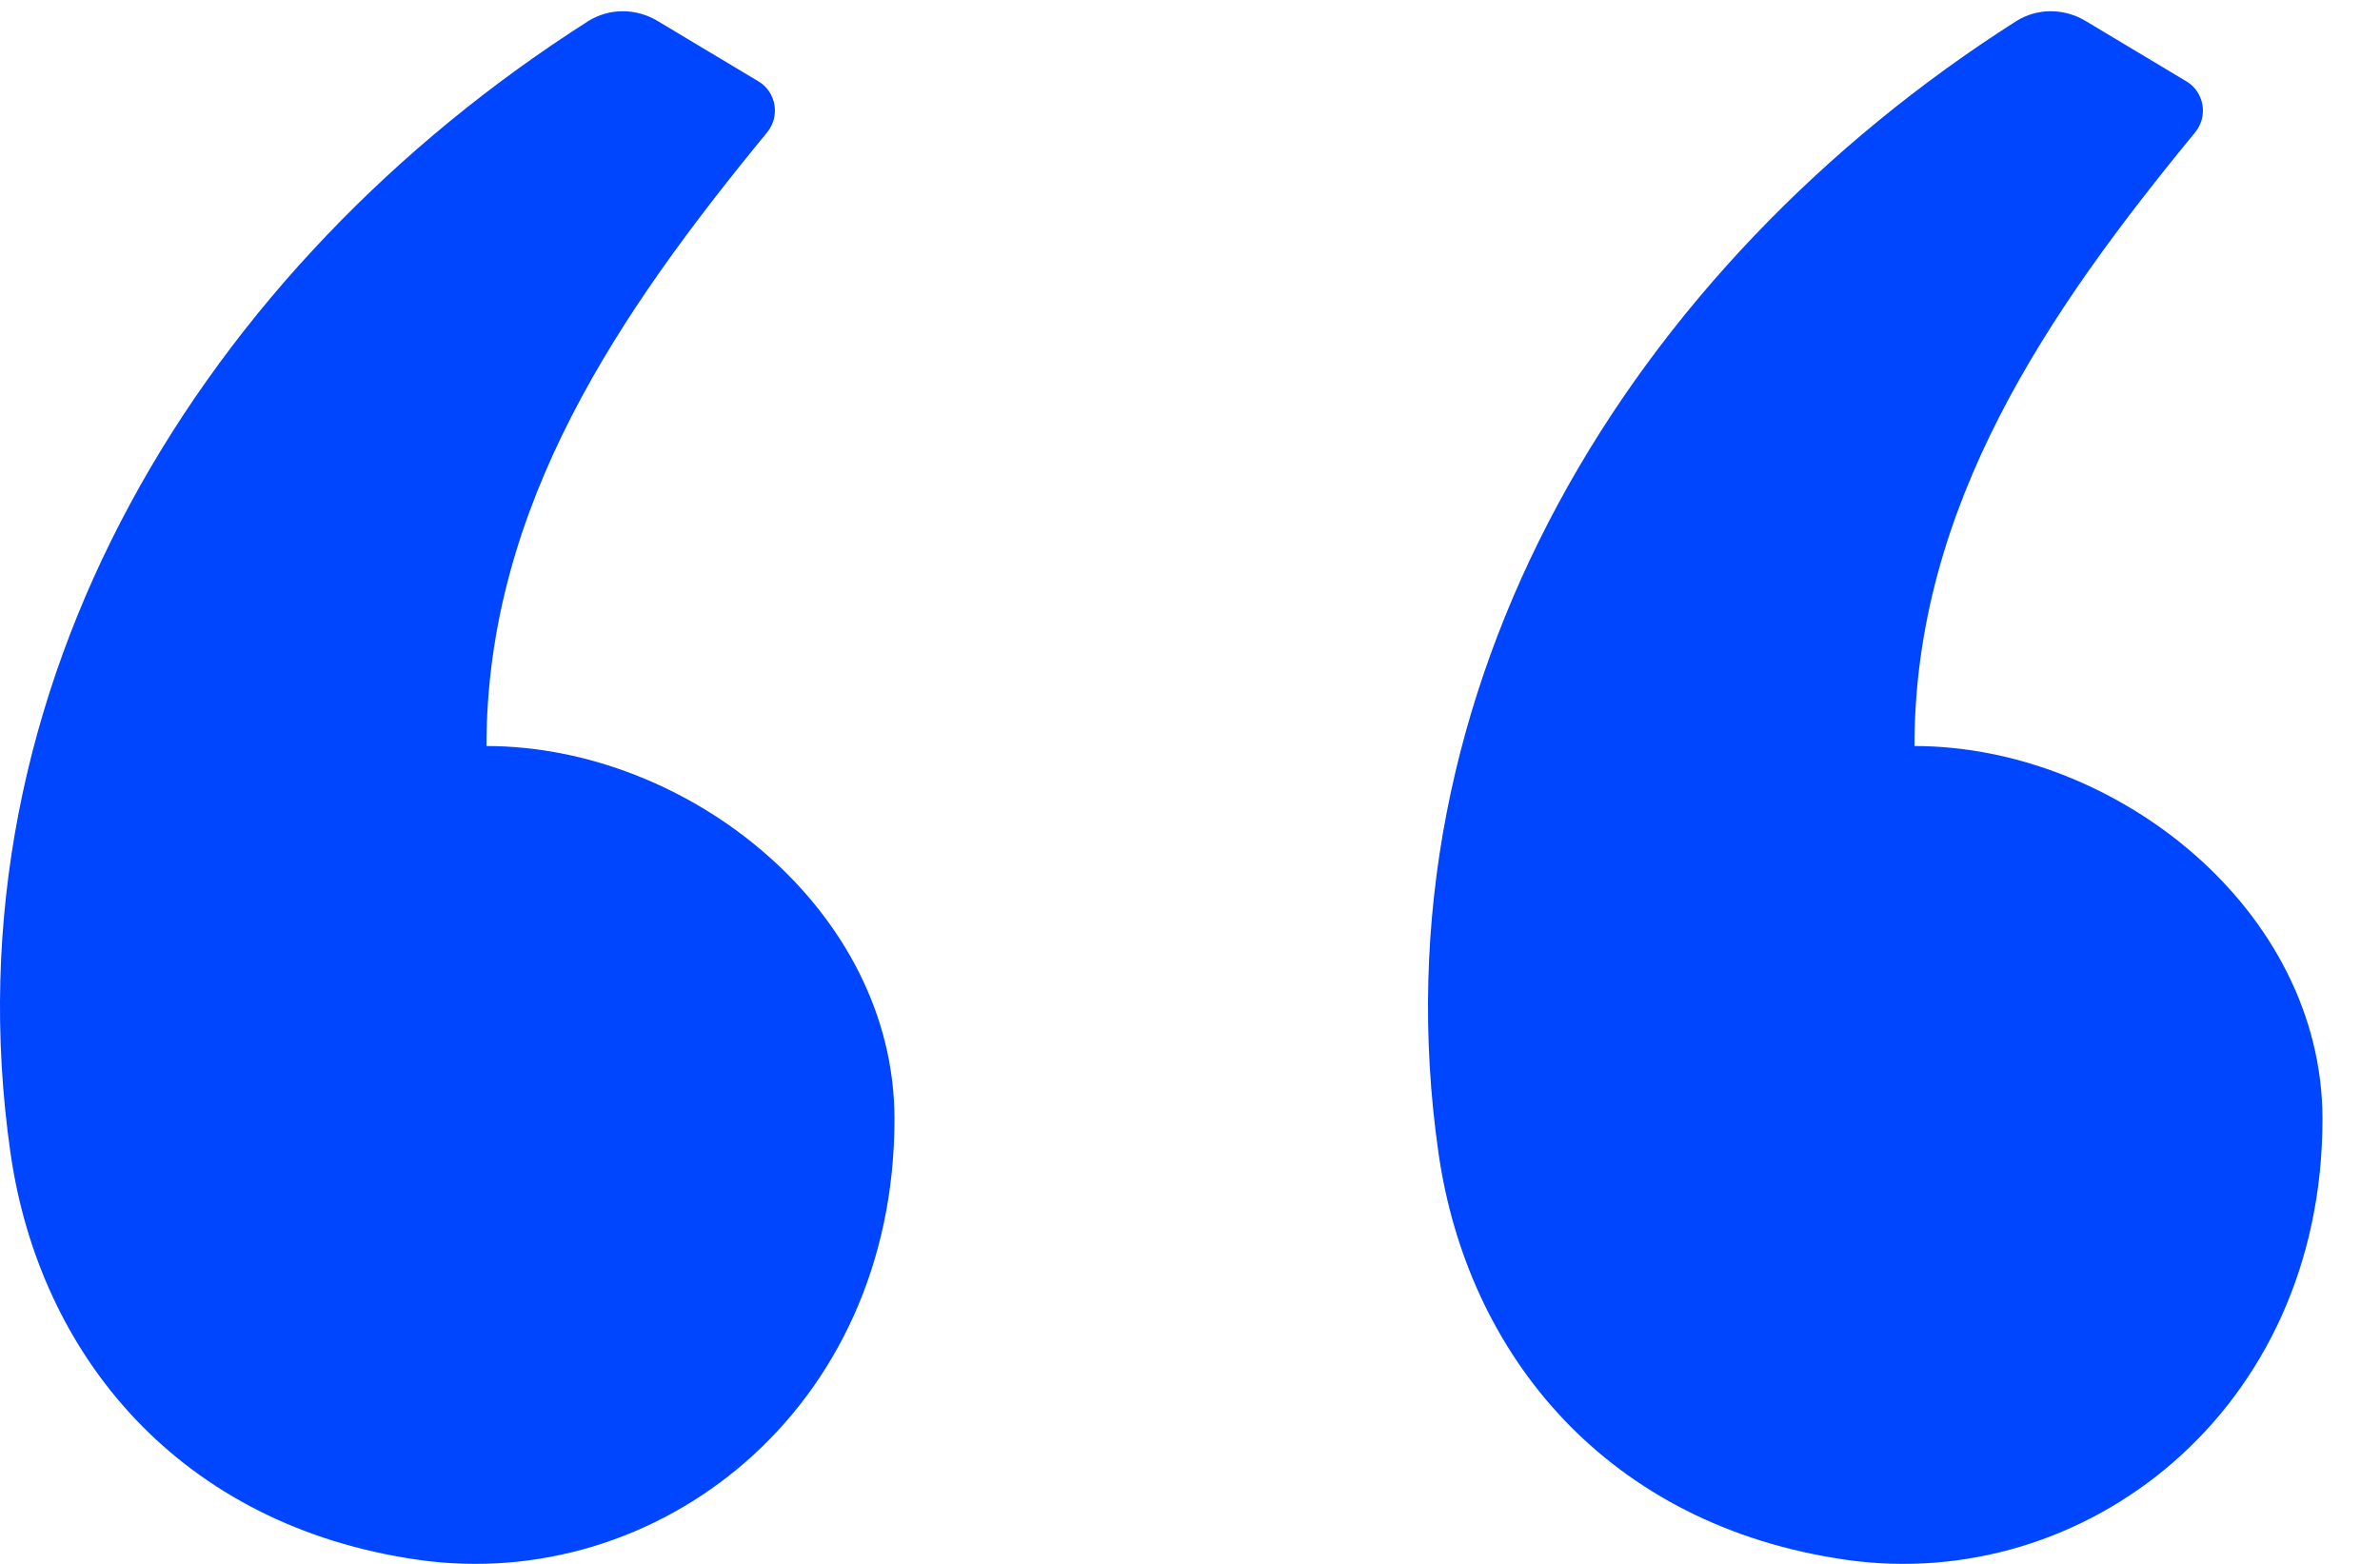
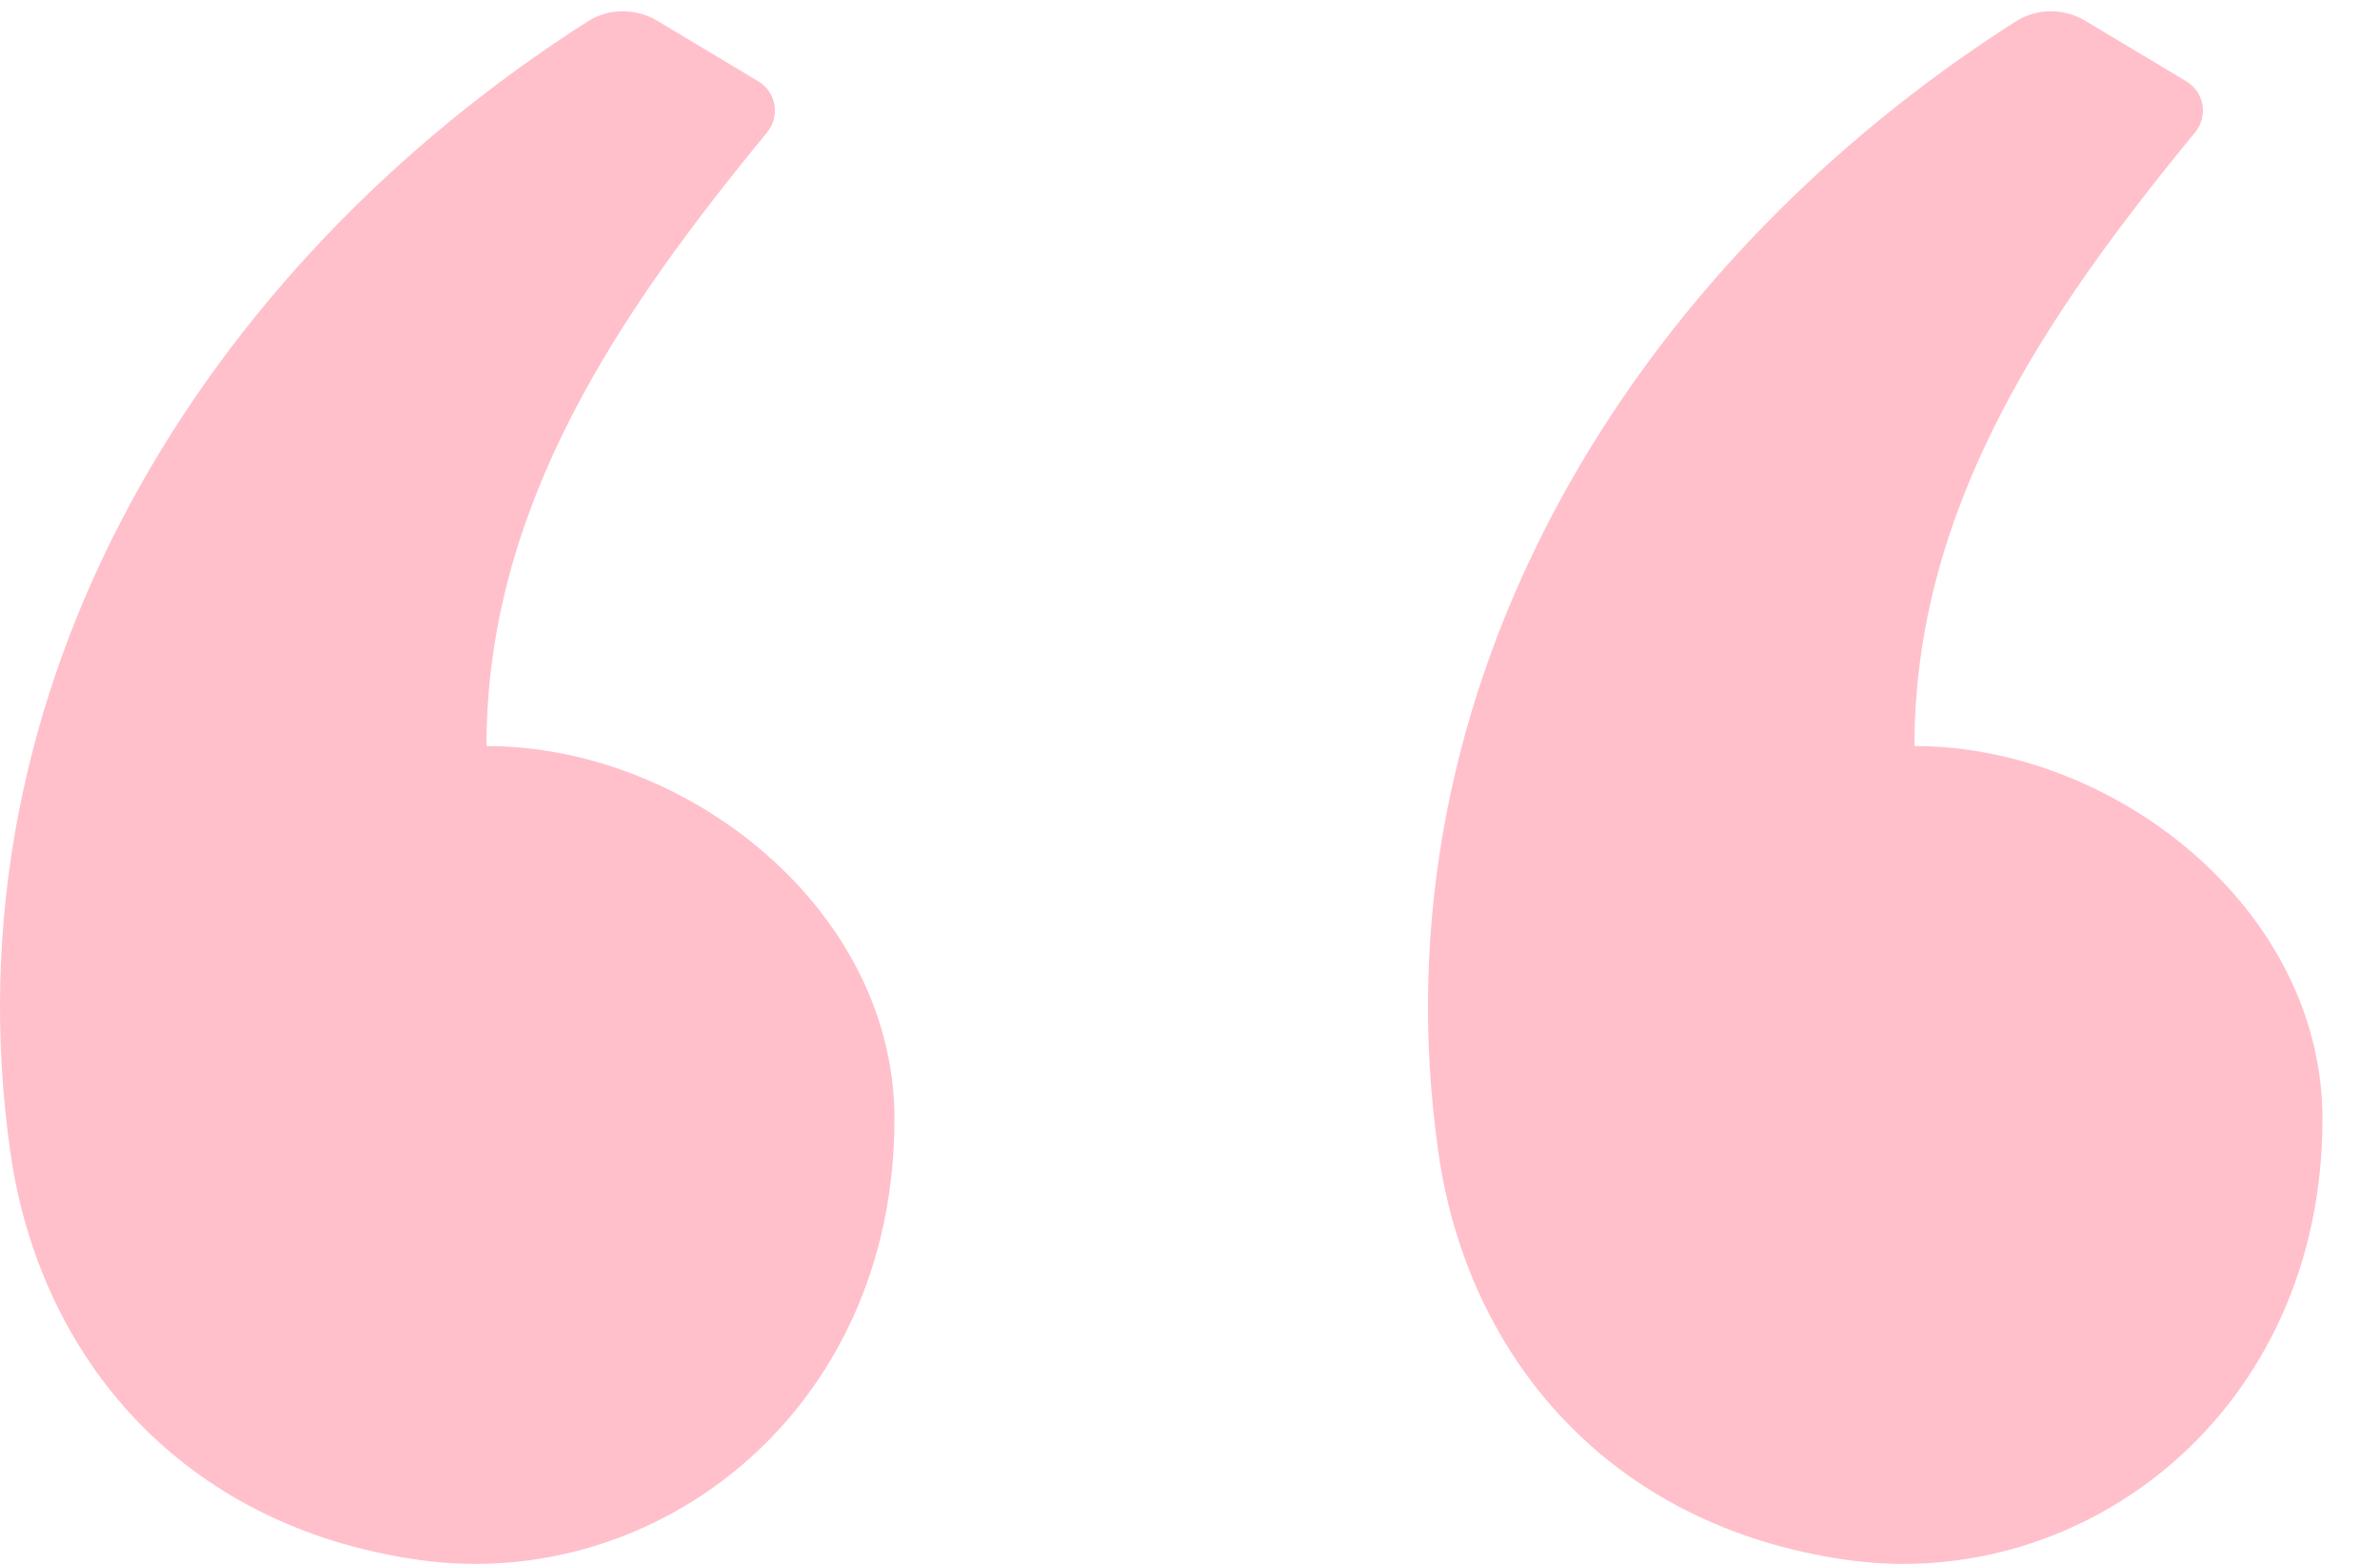
<svg xmlns="http://www.w3.org/2000/svg" width="35" height="23" viewBox="0 0 35 23" fill="none">
-   <path fill-rule="evenodd" clip-rule="evenodd" d="M9.668 0.307L11.152 1.196C11.416 1.353 11.476 1.709 11.281 1.947C9.118 4.579 7.154 7.434 7.154 10.972C10.109 10.972 13.154 13.377 13.154 16.457C13.154 20.76 9.654 23.439 6.154 22.941C2.654 22.442 0.583 19.948 0.154 16.956C-0.83 10.091 3.003 3.91 8.645 0.314C8.956 0.116 9.352 0.118 9.668 0.307ZM30.668 0.307L32.152 1.196C32.416 1.353 32.476 1.709 32.281 1.947C30.118 4.579 28.154 7.434 28.154 10.972C31.109 10.972 34.154 13.377 34.154 16.457C34.154 20.76 30.654 23.439 27.154 22.941C23.654 22.442 21.583 19.948 21.154 16.956C20.17 10.091 24.003 3.91 29.645 0.314C29.956 0.116 30.352 0.118 30.668 0.307Z" fill="#0045FF" />
+   <path fill-rule="evenodd" clip-rule="evenodd" d="M9.668 0.307L11.152 1.196C11.416 1.353 11.476 1.709 11.281 1.947C9.118 4.579 7.154 7.434 7.154 10.972C10.109 10.972 13.154 13.377 13.154 16.457C13.154 20.76 9.654 23.439 6.154 22.941C2.654 22.442 0.583 19.948 0.154 16.956C-0.83 10.091 3.003 3.91 8.645 0.314C8.956 0.116 9.352 0.118 9.668 0.307ZM30.668 0.307L32.152 1.196C32.416 1.353 32.476 1.709 32.281 1.947C30.118 4.579 28.154 7.434 28.154 10.972C31.109 10.972 34.154 13.377 34.154 16.457C34.154 20.76 30.654 23.439 27.154 22.941C23.654 22.442 21.583 19.948 21.154 16.956C20.17 10.091 24.003 3.91 29.645 0.314C29.956 0.116 30.352 0.118 30.668 0.307Z" fill="#FFC0CB" />
</svg>
